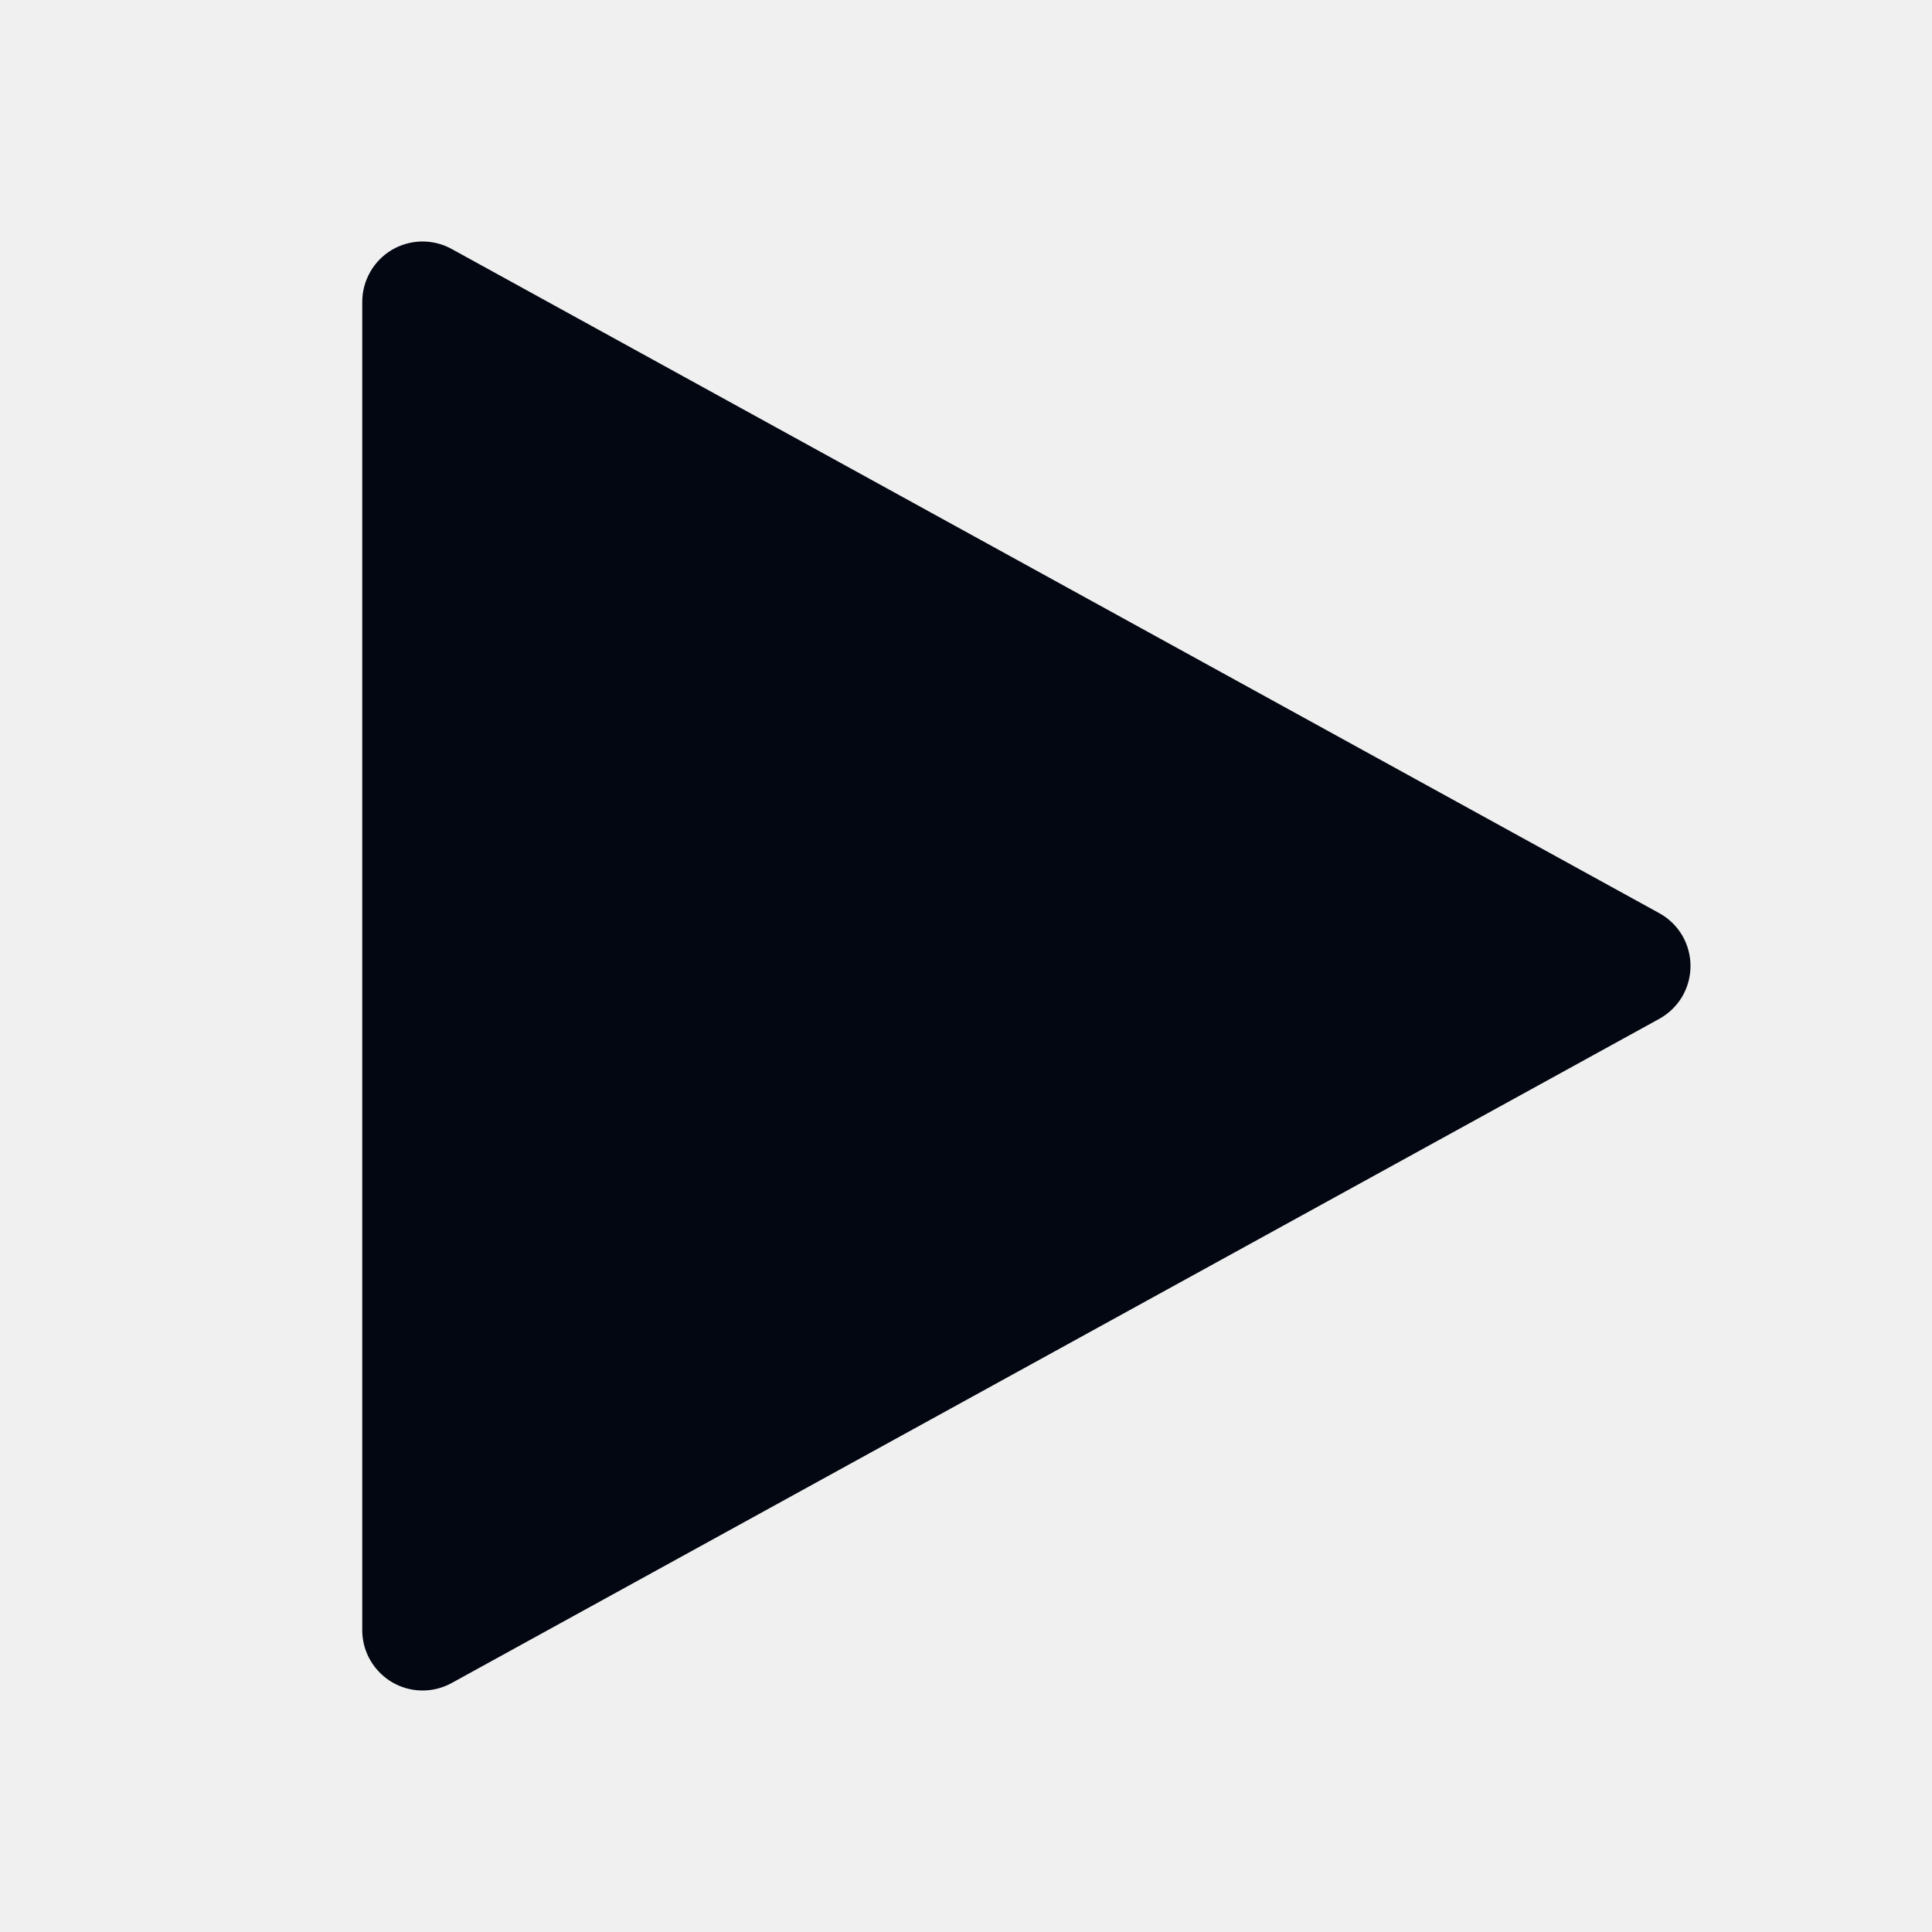
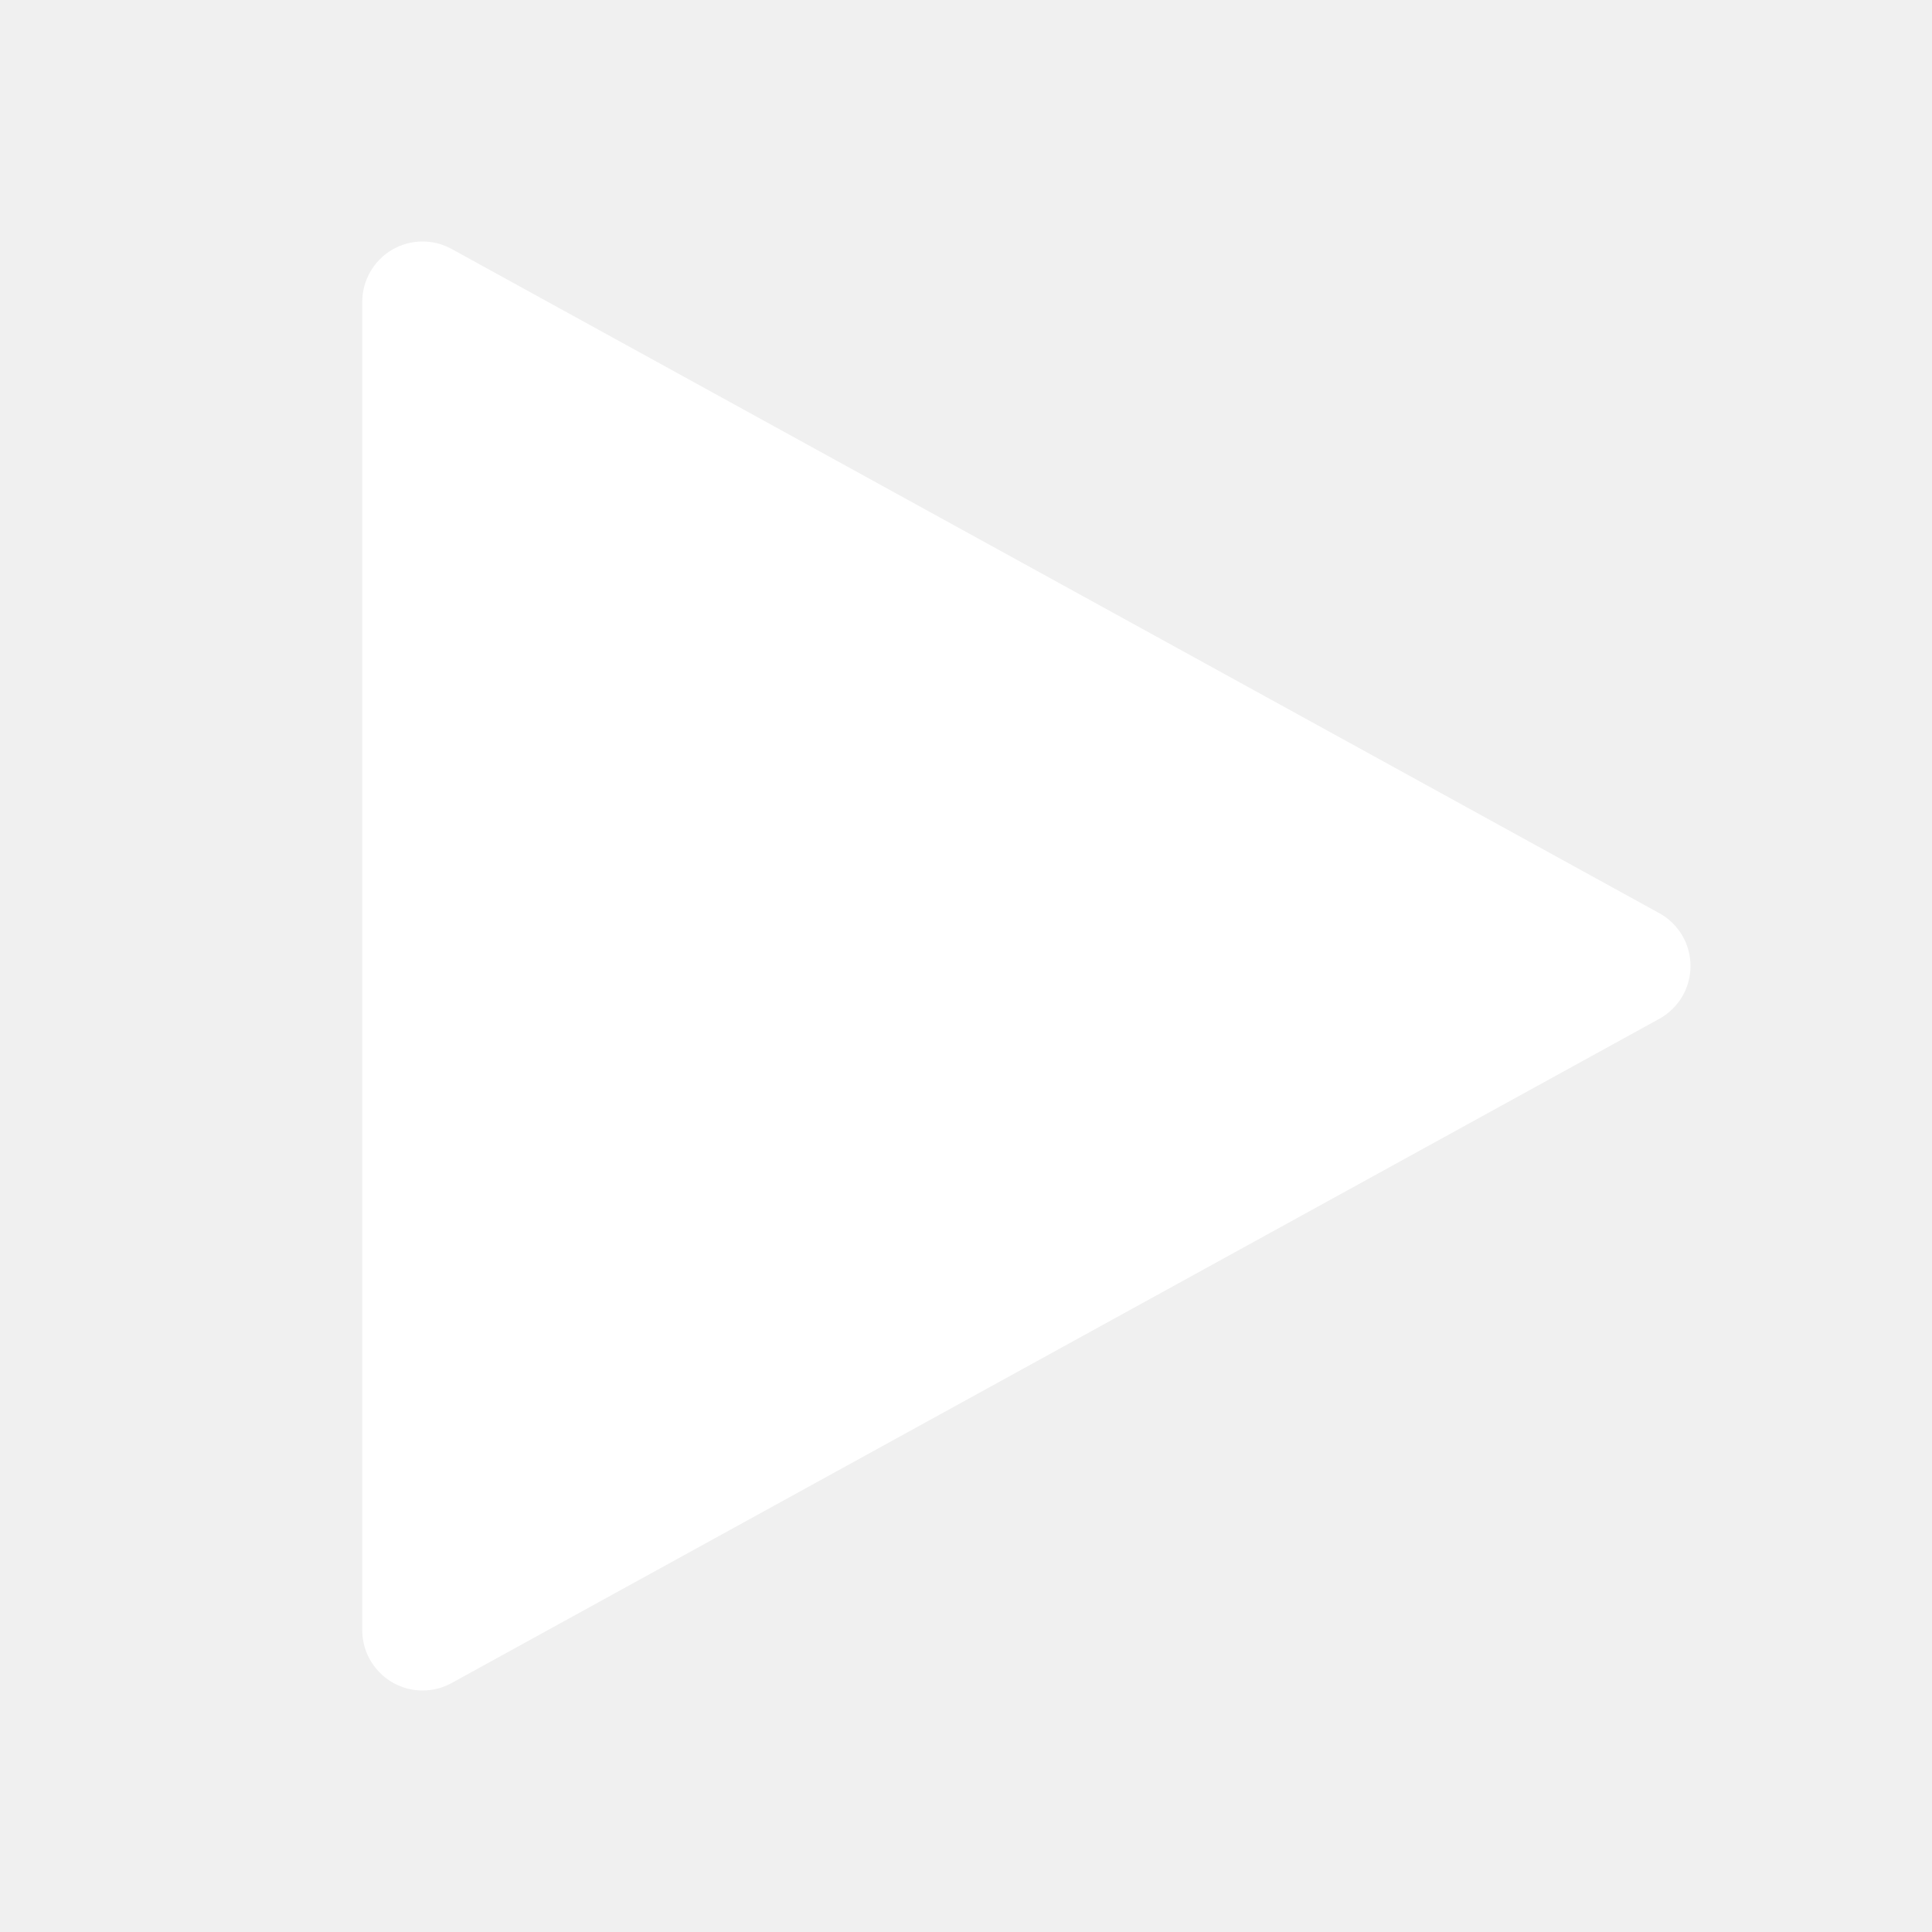
<svg xmlns="http://www.w3.org/2000/svg" width="24" height="24" viewBox="0 0 24 24" fill="none">
  <g id="IBM-Icons/Controls/Play--filled--alt">
-     <path id="Vector" d="M5.25 21C5.051 21 4.86 20.921 4.72 20.78C4.579 20.64 4.5 20.449 4.5 20.25V3.75C4.5 3.62 4.534 3.492 4.599 3.378C4.663 3.265 4.756 3.171 4.868 3.104C4.98 3.038 5.108 3.002 5.238 3C5.369 2.998 5.497 3.03 5.611 3.093L20.611 11.343C20.729 11.407 20.827 11.503 20.896 11.618C20.964 11.734 21 11.866 21 12C21 12.134 20.964 12.266 20.896 12.382C20.827 12.497 20.729 12.592 20.611 12.657L5.611 20.907C5.501 20.968 5.376 21 5.25 21Z" fill="#030712" />
+     <path id="Vector" d="M5.25 21C5.051 21 4.86 20.921 4.72 20.78C4.579 20.64 4.5 20.449 4.5 20.25V3.75C4.5 3.62 4.534 3.492 4.599 3.378C4.663 3.265 4.756 3.171 4.868 3.104C4.98 3.038 5.108 3.002 5.238 3C5.369 2.998 5.497 3.03 5.611 3.093L20.611 11.343C20.729 11.407 20.827 11.503 20.896 11.618C20.964 11.734 21 11.866 21 12C21 12.134 20.964 12.266 20.896 12.382C20.827 12.497 20.729 12.592 20.611 12.657L5.611 20.907C5.501 20.968 5.376 21 5.25 21Z" fill="white" />
  </g>
</svg>
